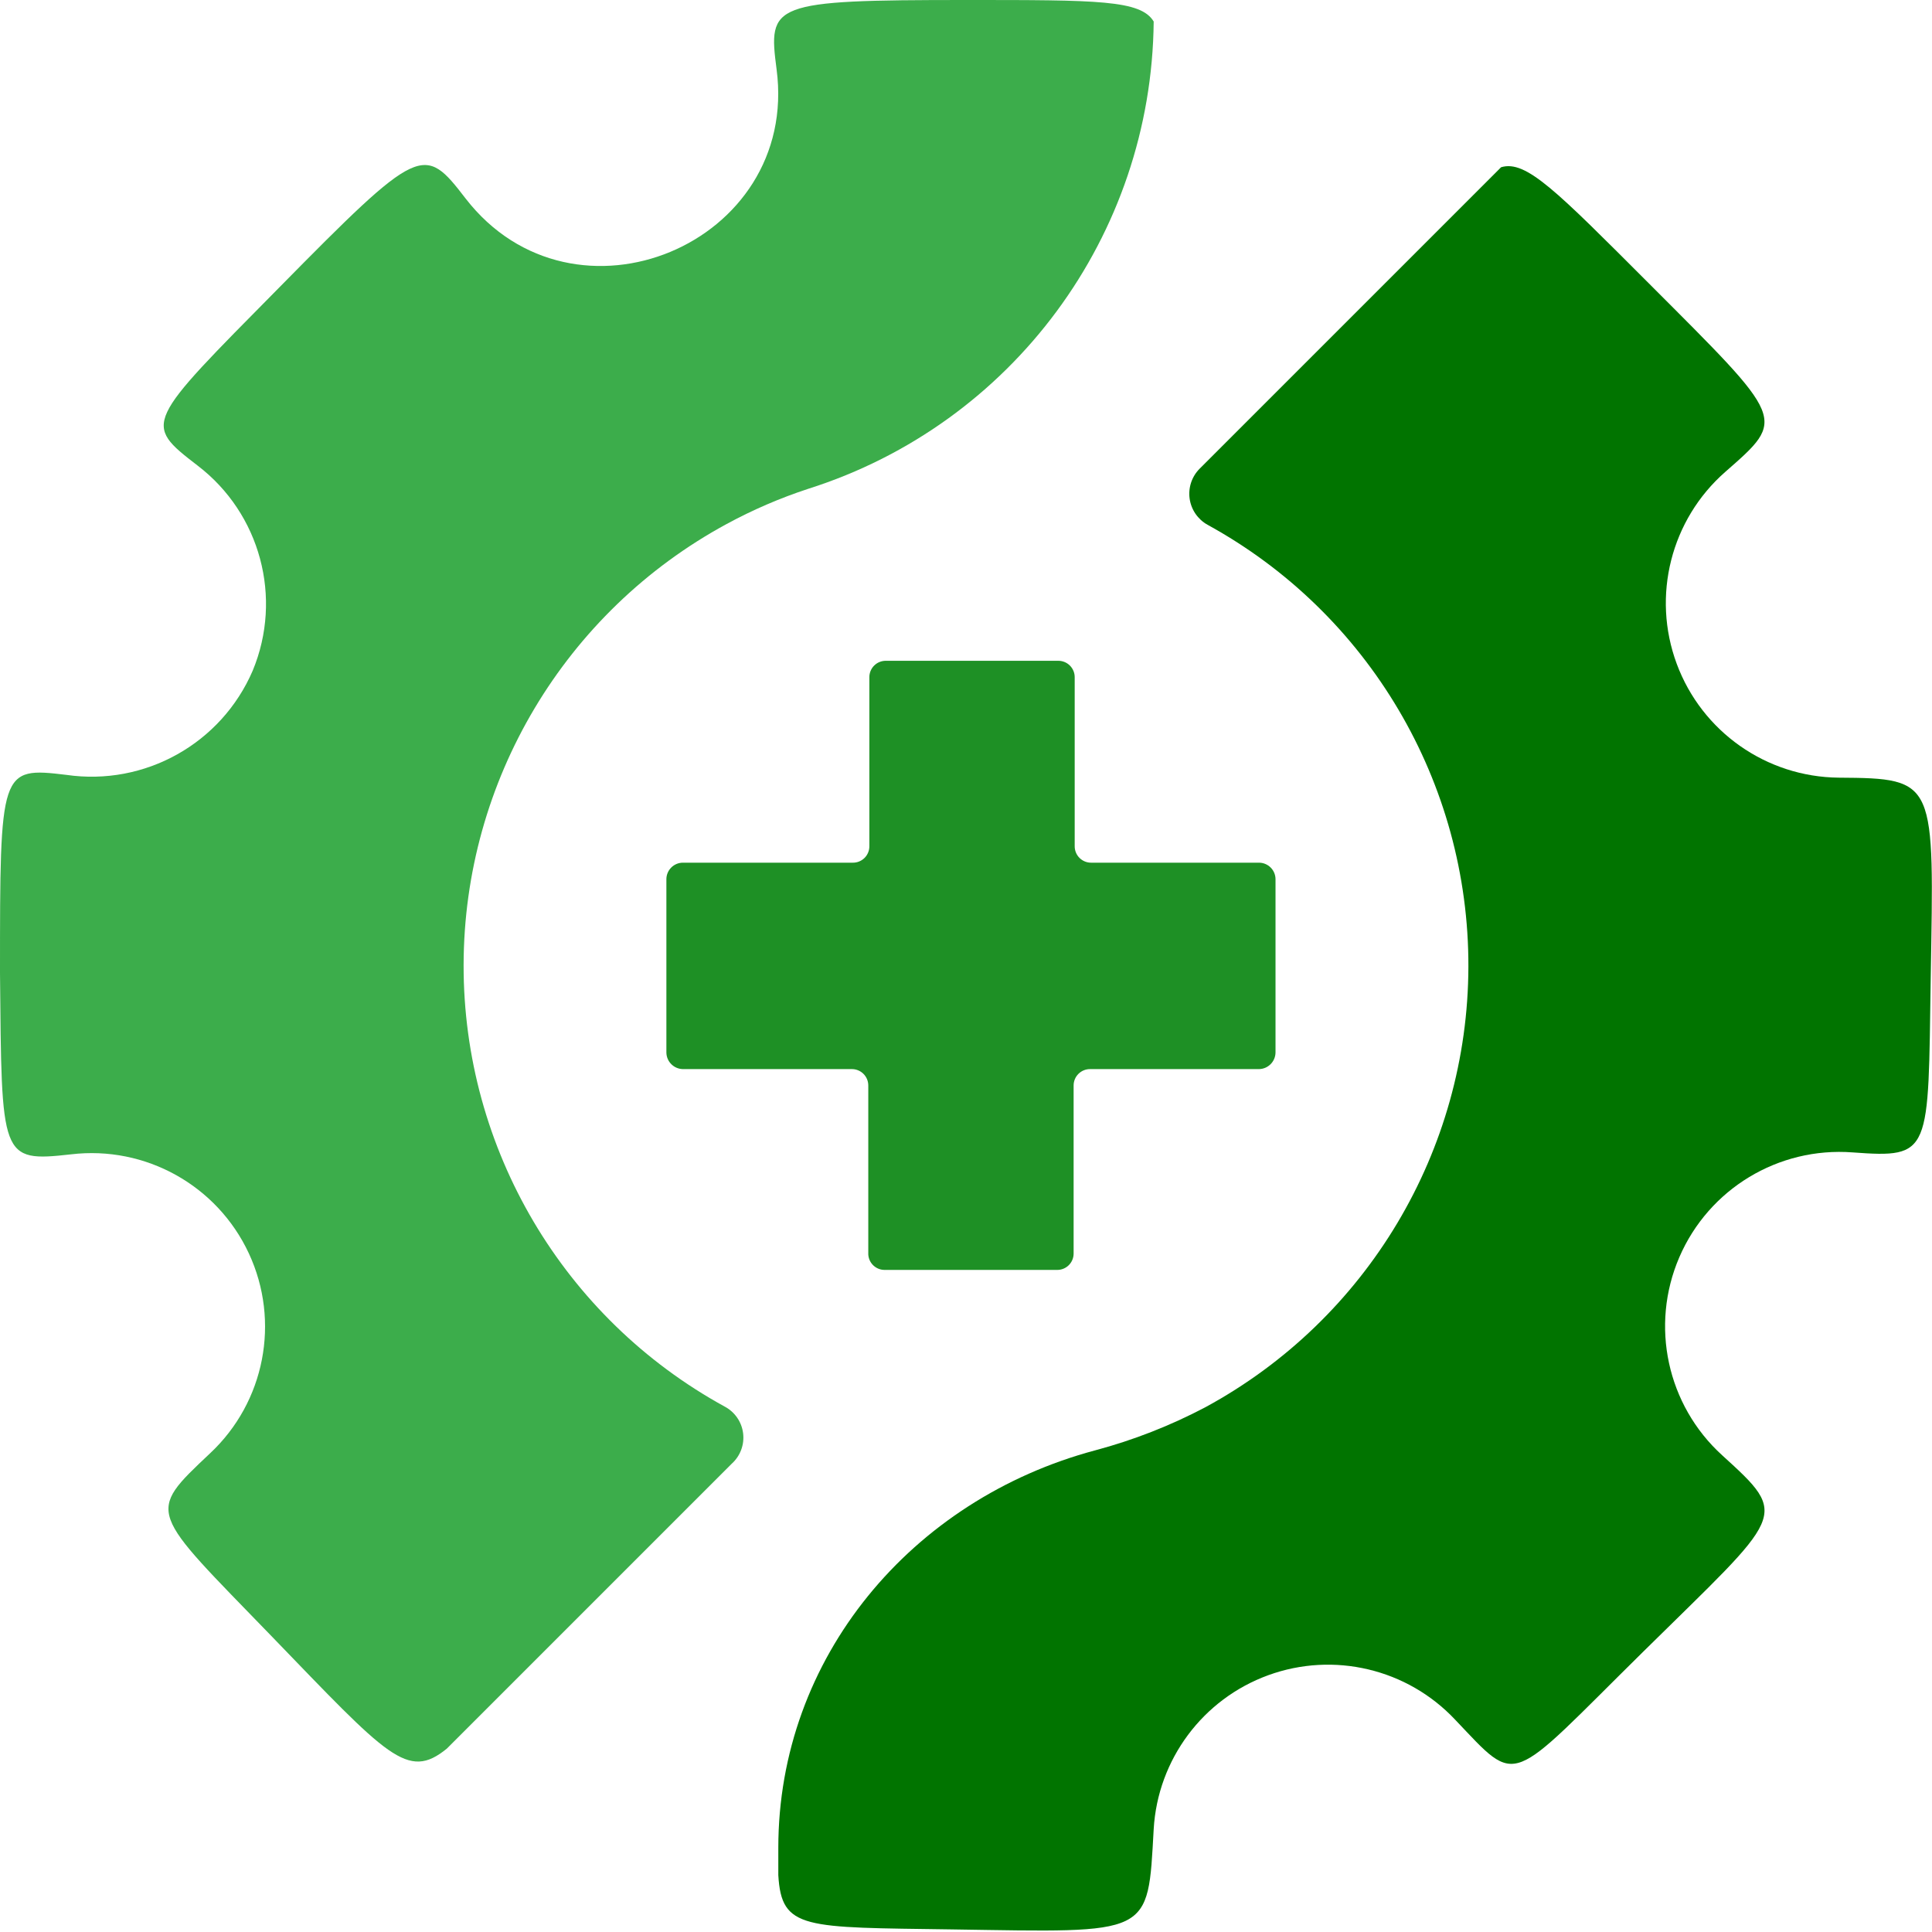
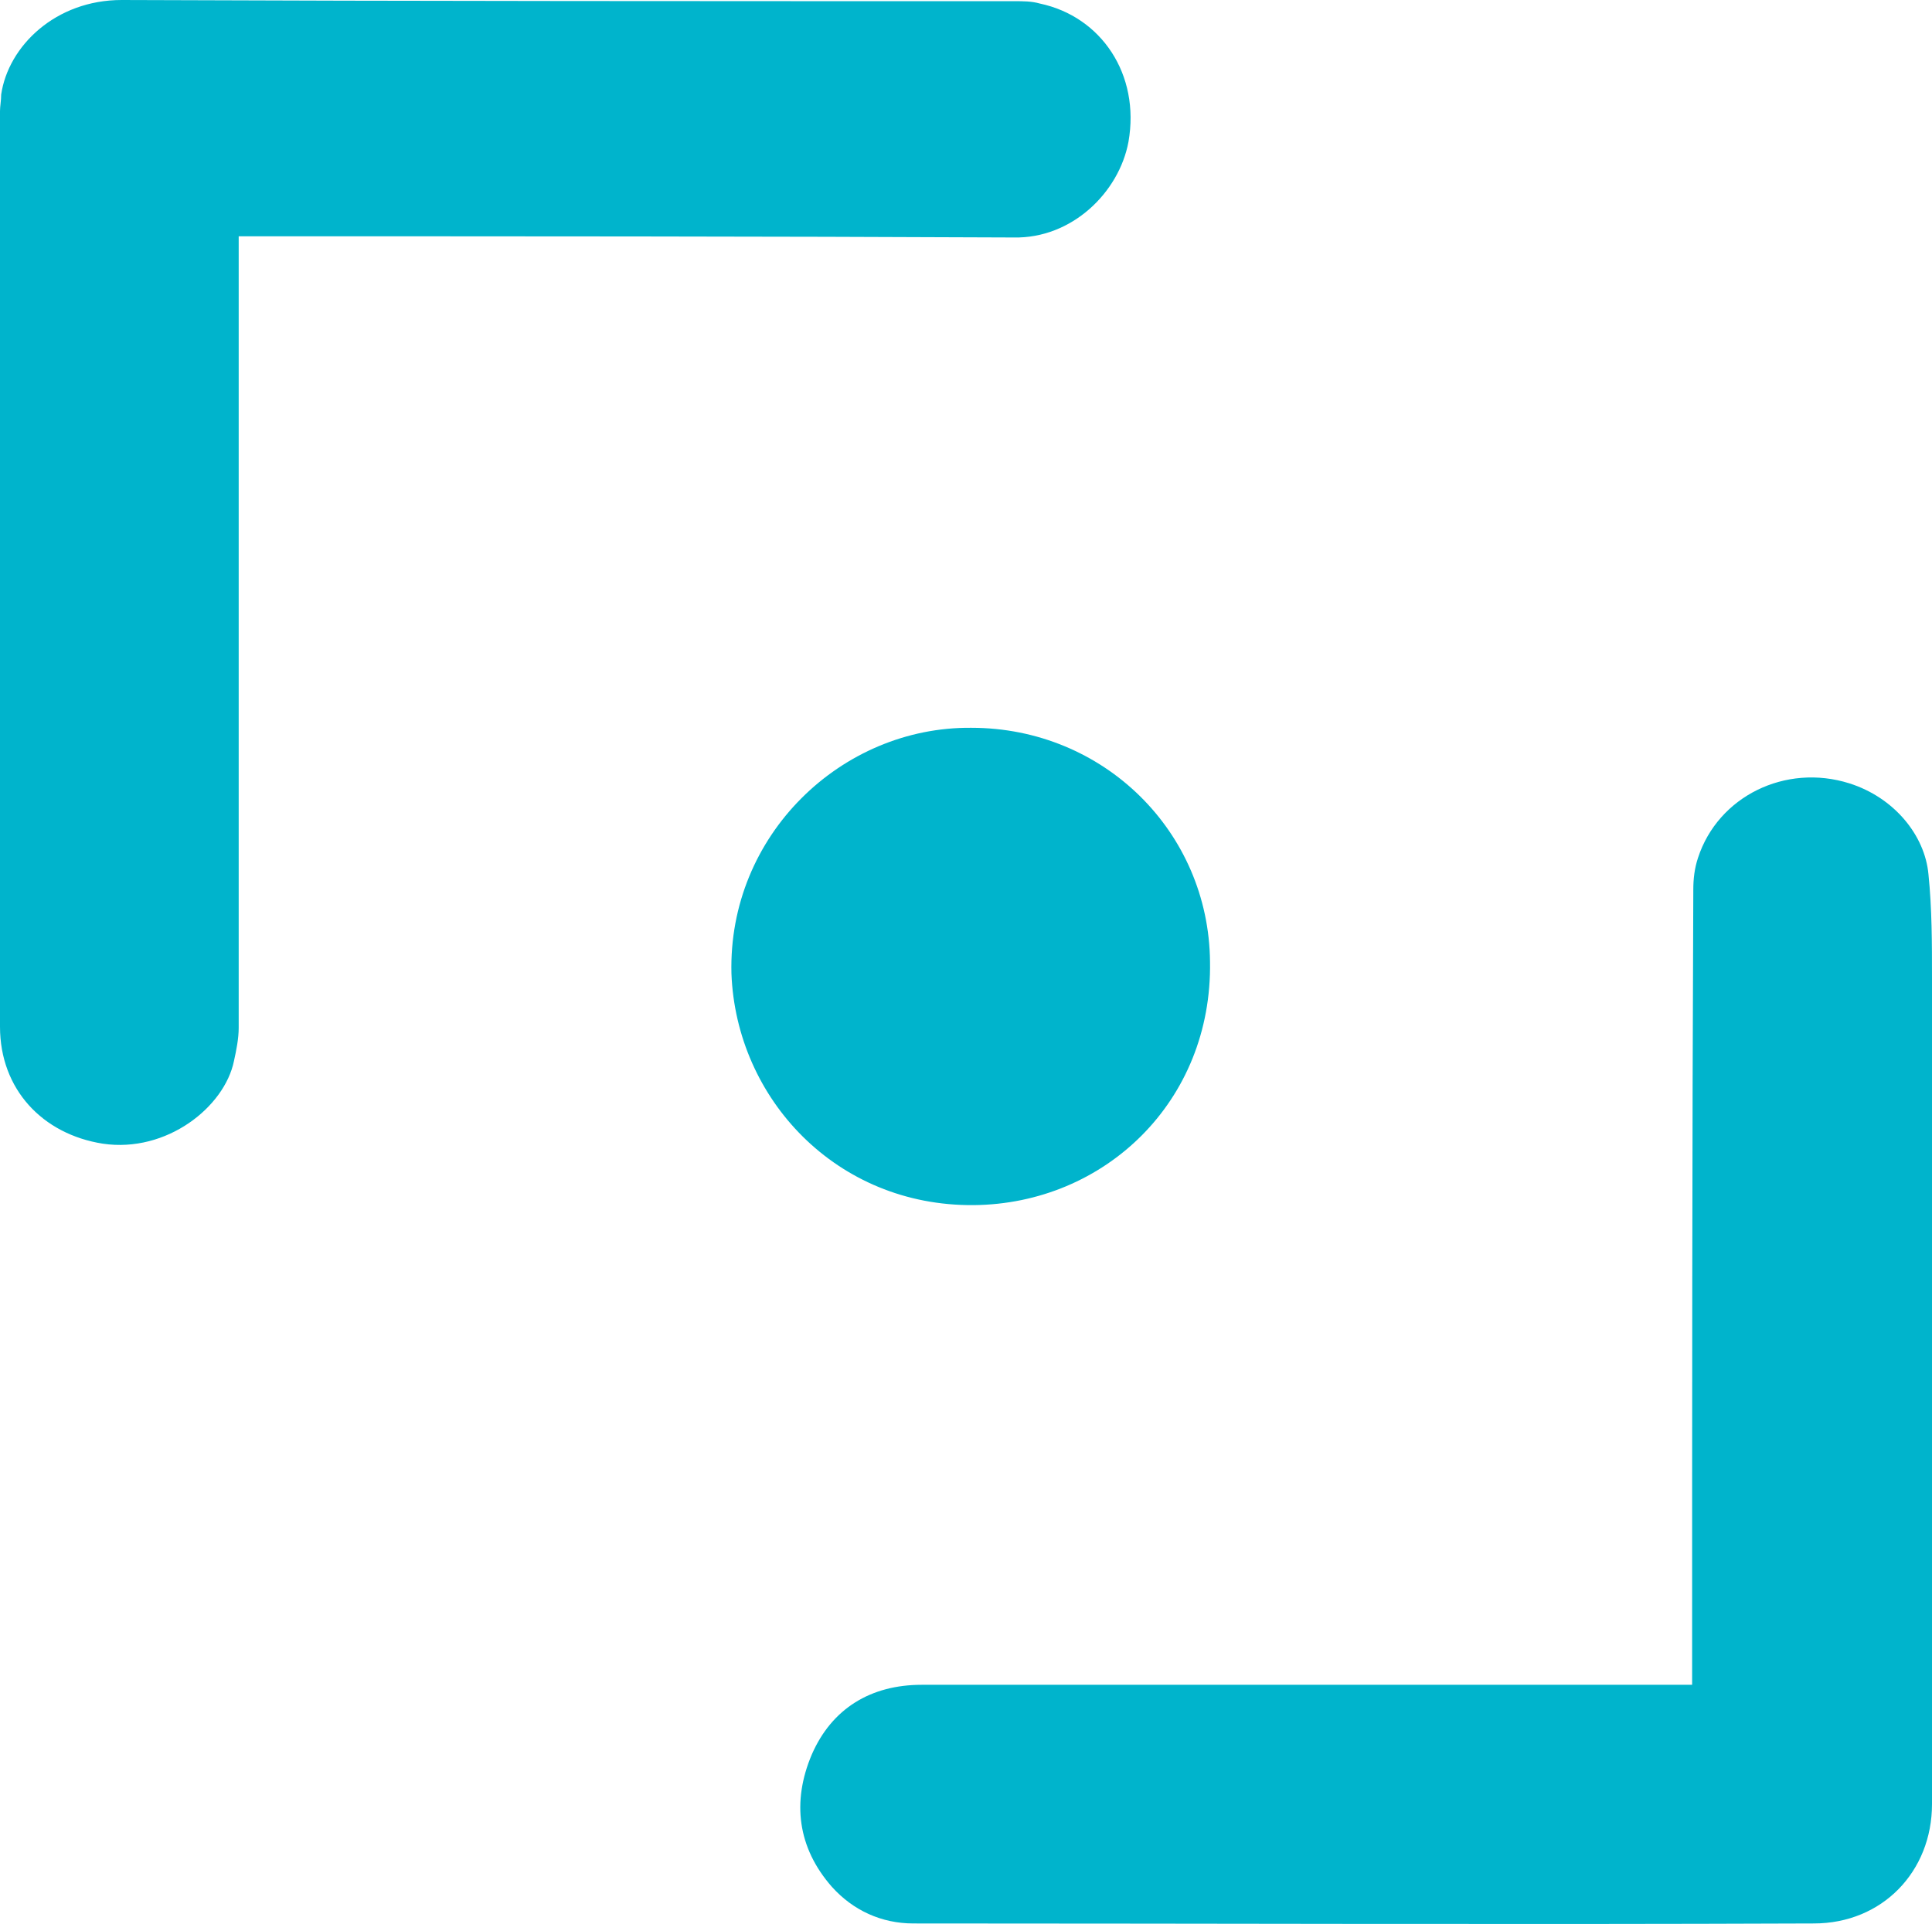
- <svg xmlns="http://www.w3.org/2000/svg" viewBox="0 0 89.76 89.75">
-   <defs>
-     <style>.cls-1{fill:#3cad4b;}.cls-2{fill:#017400;}.cls-3{fill:#1e9025;}</style>
-   </defs>
-   <g id="Layer_2" data-name="Layer 2">
-     <g id="Layer_1-2" data-name="Layer 1">
-       <path class="cls-1" d="M33.67,65.35a23.35,23.35,0,0,1,.08-41,22.94,22.94,0,0,1,3.8-1.64A23,23,0,0,0,53.6,1C53,0,51,0,44.89,0c-9.08,0-9.21.17-8.81,3.22,1.07,8.12-9.42,12.5-14.45,6-1.94-2.52-2.1-2.52-8.68,4.16-6.22,6.3-6.33,6.28-3.77,8.25a8.09,8.09,0,0,1,2.56,9.53A8.15,8.15,0,0,1,3.08,36C0,35.63,0,35.73,0,45.2.08,53.81,0,54,3.3,53.63A8.06,8.06,0,0,1,9.76,67.52c-3,2.83-2.84,2.61,2.84,8.48,5.43,5.62,6.33,6.73,8.16,5.24L34,68A1.63,1.63,0,0,0,33.67,65.35Z" />
-       <path class="cls-2" d="M85.43,36.13a8.11,8.11,0,0,1-5.27-14.21c2.85-2.5,2.82-2.37-3.55-8.75-4.31-4.31-5.71-5.75-6.87-5.4l-14,14a1.65,1.65,0,0,0,.36,2.61,23.35,23.35,0,0,1-.1,41,24.5,24.5,0,0,1-5.11,2c-8.54,2.28-14.73,9.63-14.73,18.47v1.27c.15,2.54,1.19,2.42,8.06,2.52,9.32.14,9.1.35,9.38-4.66a8.11,8.11,0,0,1,14-5.09c3,3.15,2.39,3.11,8.73-3.14,6.56-6.47,6.86-6.25,3.68-9.14a8.1,8.1,0,0,1,6.06-14.07c3.68.27,3.51.06,3.63-8.09C89.85,36.27,90,36.16,85.43,36.13Z" />
-       <path class="cls-3" d="M41.11,59h8a.76.76,0,0,0,.77-.76V50.43a.76.76,0,0,1,.77-.76h7.84a.78.78,0,0,0,.77-.77V40.84a.77.77,0,0,0-.77-.76H50.7a.76.76,0,0,1-.77-.77V31.47a.76.76,0,0,0-.77-.77h-8a.76.76,0,0,0-.77.77v7.84a.76.76,0,0,1-.77.77H31.73a.77.77,0,0,0-.77.76V48.9a.78.78,0,0,0,.77.77h7.84a.76.76,0,0,1,.77.76v7.85A.76.76,0,0,0,41.11,59Z" />
-     </g>
-   </g>
+ <svg xmlns="http://www.w3.org/2000/svg" viewBox="0 0 163.5 162.8" xml:space="preserve">
+   <path d="M143.2 142.6V141c0-21.9 0-43.8.1-65.7 0-.9.1-1.8.4-2.7 1.7-5.2 7.4-8 12.8-6.3 3.8 1.2 6.4 4.4 6.7 7.7.3 2.9.3 5.9.3 8.8v69.9c0 5.7-4.2 10.1-10 10.1-25.4.1-50.8 0-76.2 0-2.7 0-5.1-1.1-6.9-3.1-2.9-3.3-3.4-7.2-1.7-11.2 1.7-3.9 5-5.9 9.3-5.9zM20.2 20v67c0 .9-.2 1.9-.4 2.8-.8 3.9-5.7 7.8-11.1 7C3.6 96 0 92.2 0 86.9V9.4C0 9 .1 8.5.1 8c.6-4.1 4.6-8 10.2-8 25.2.1 50.3.1 75.5.1.8 0 1.5 0 2.2.2 5.2 1.1 8.5 6 7.5 11.7-.8 4.3-4.8 8.2-9.7 8.1C64.6 20 43.3 20 22 20zm62 41.6c11.2 0 20.1 8.8 20.2 19.8.2 11.8-8.9 20.5-20 20.6-11.6.1-20.1-9-20.5-19.6-.3-11.7 9.3-20.9 20.3-20.8" style="fill:#00b4cc" />
</svg>
